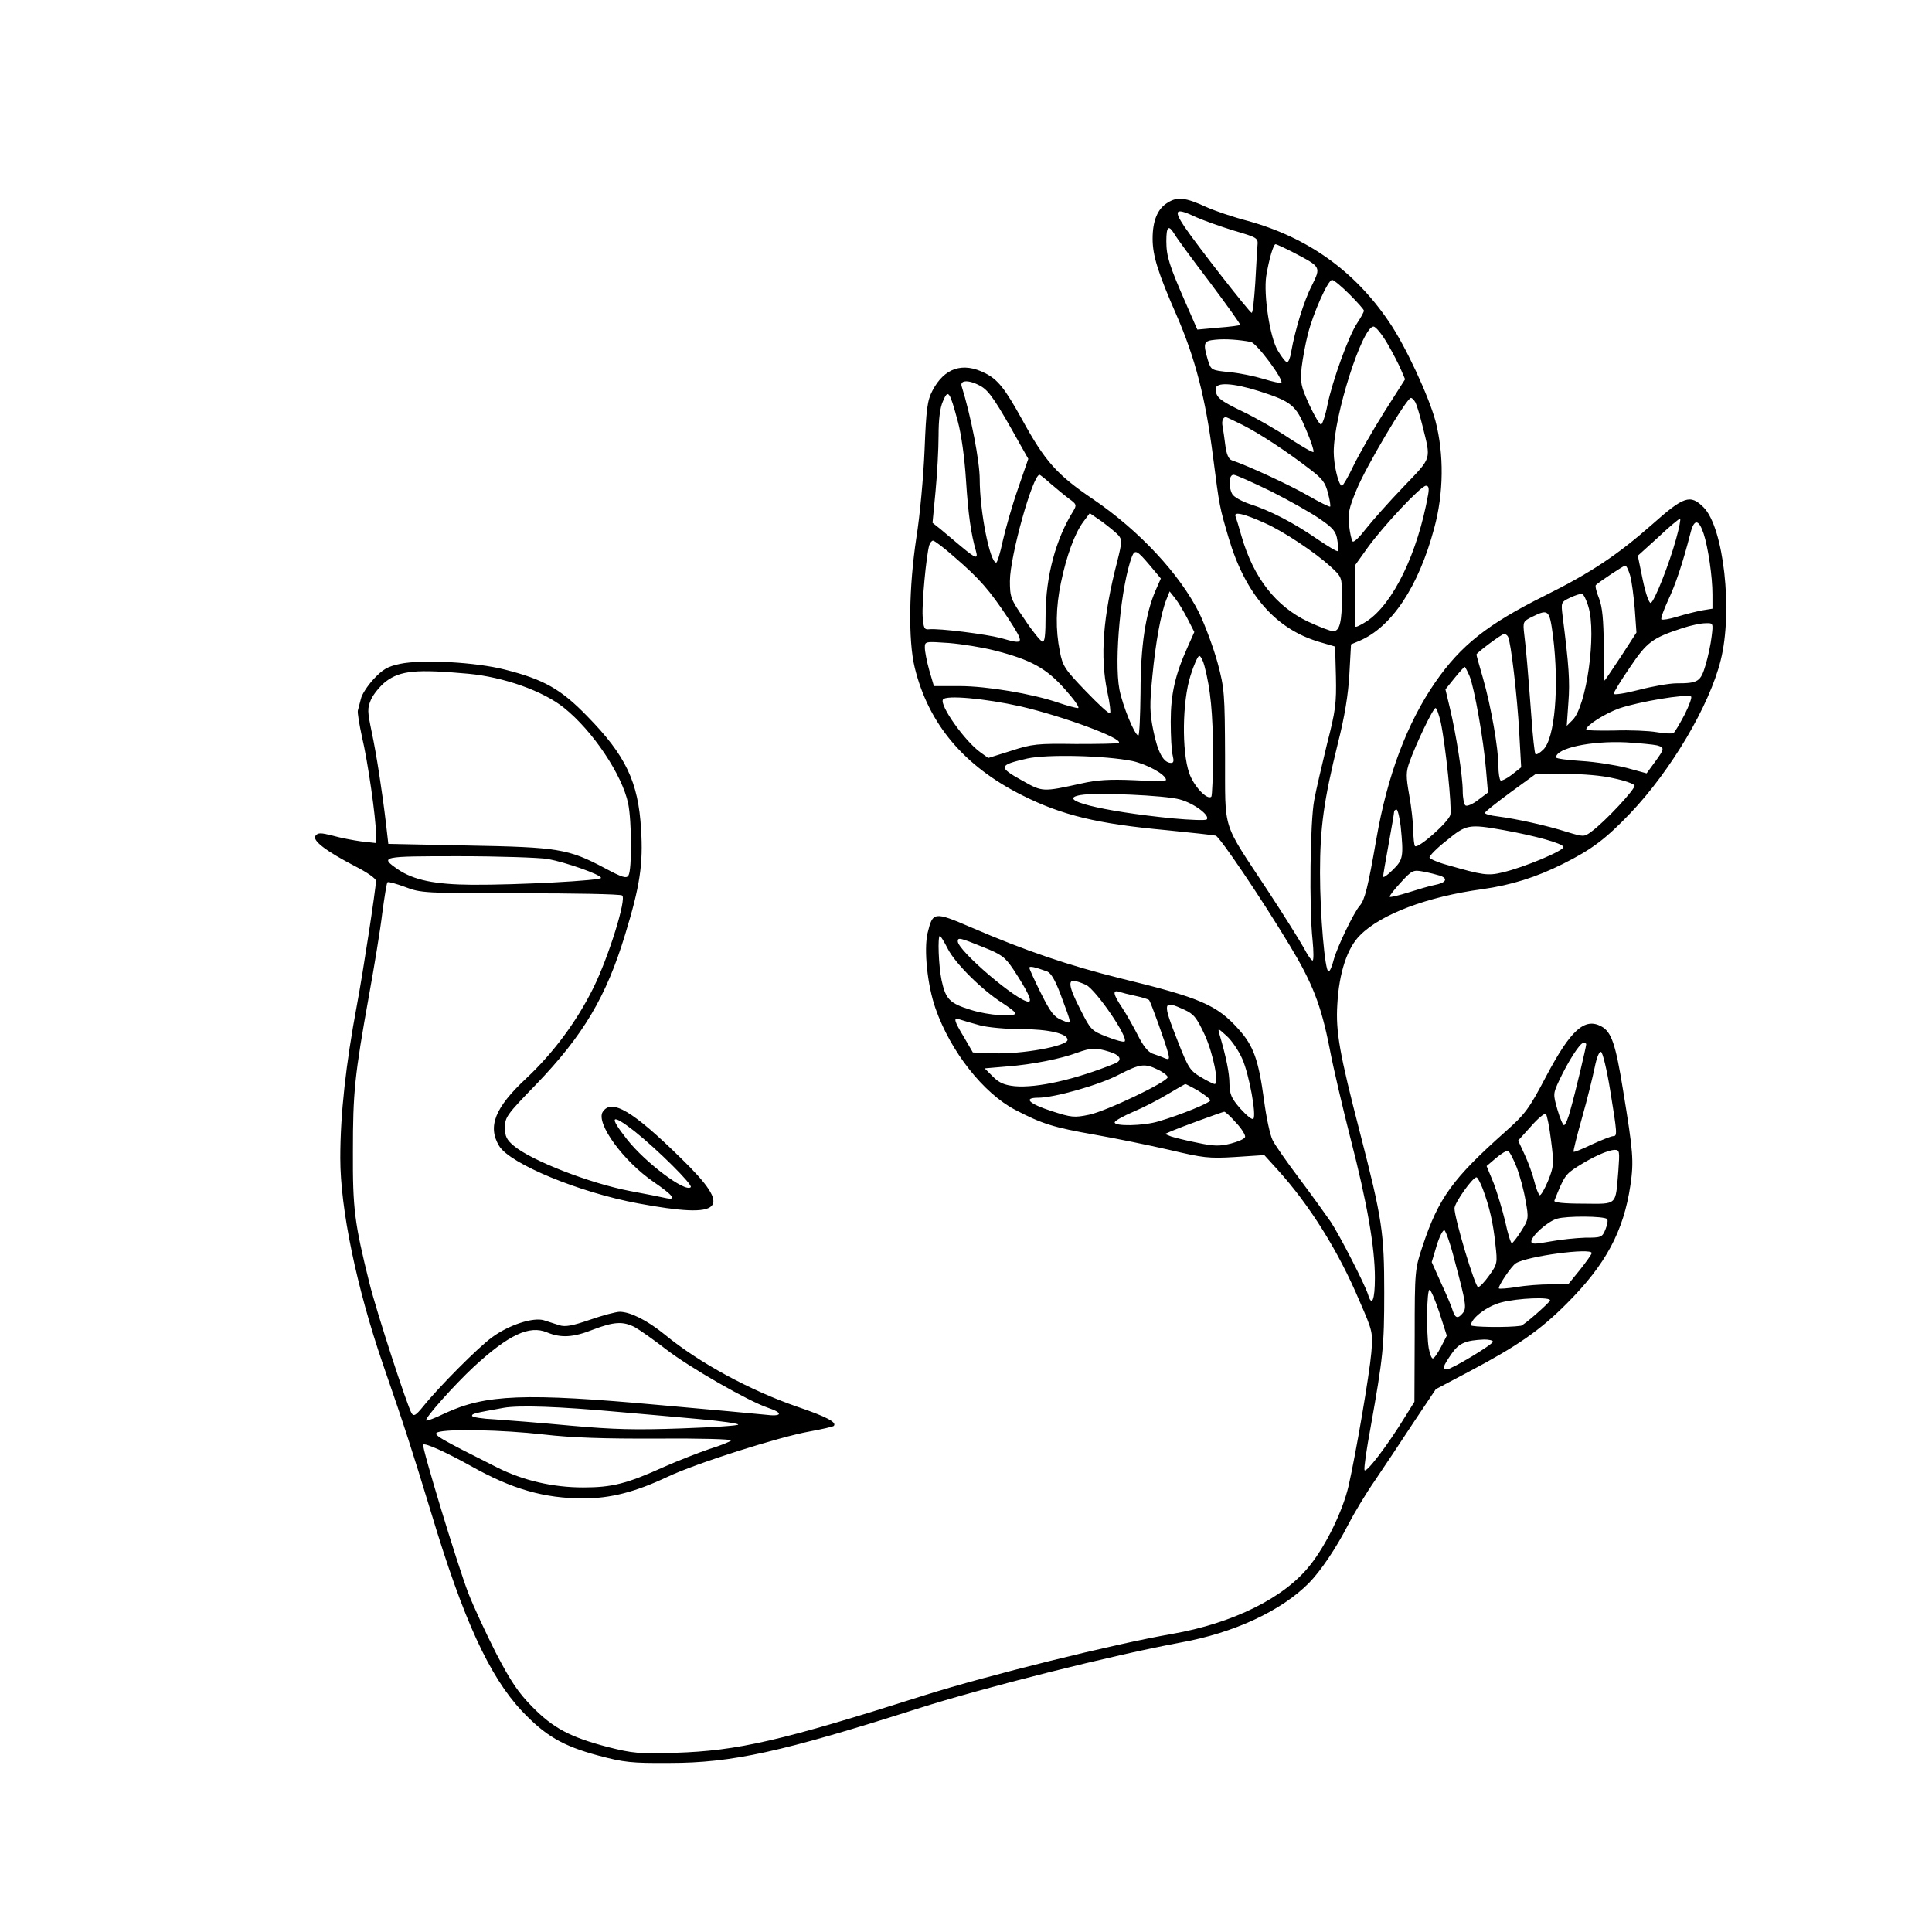
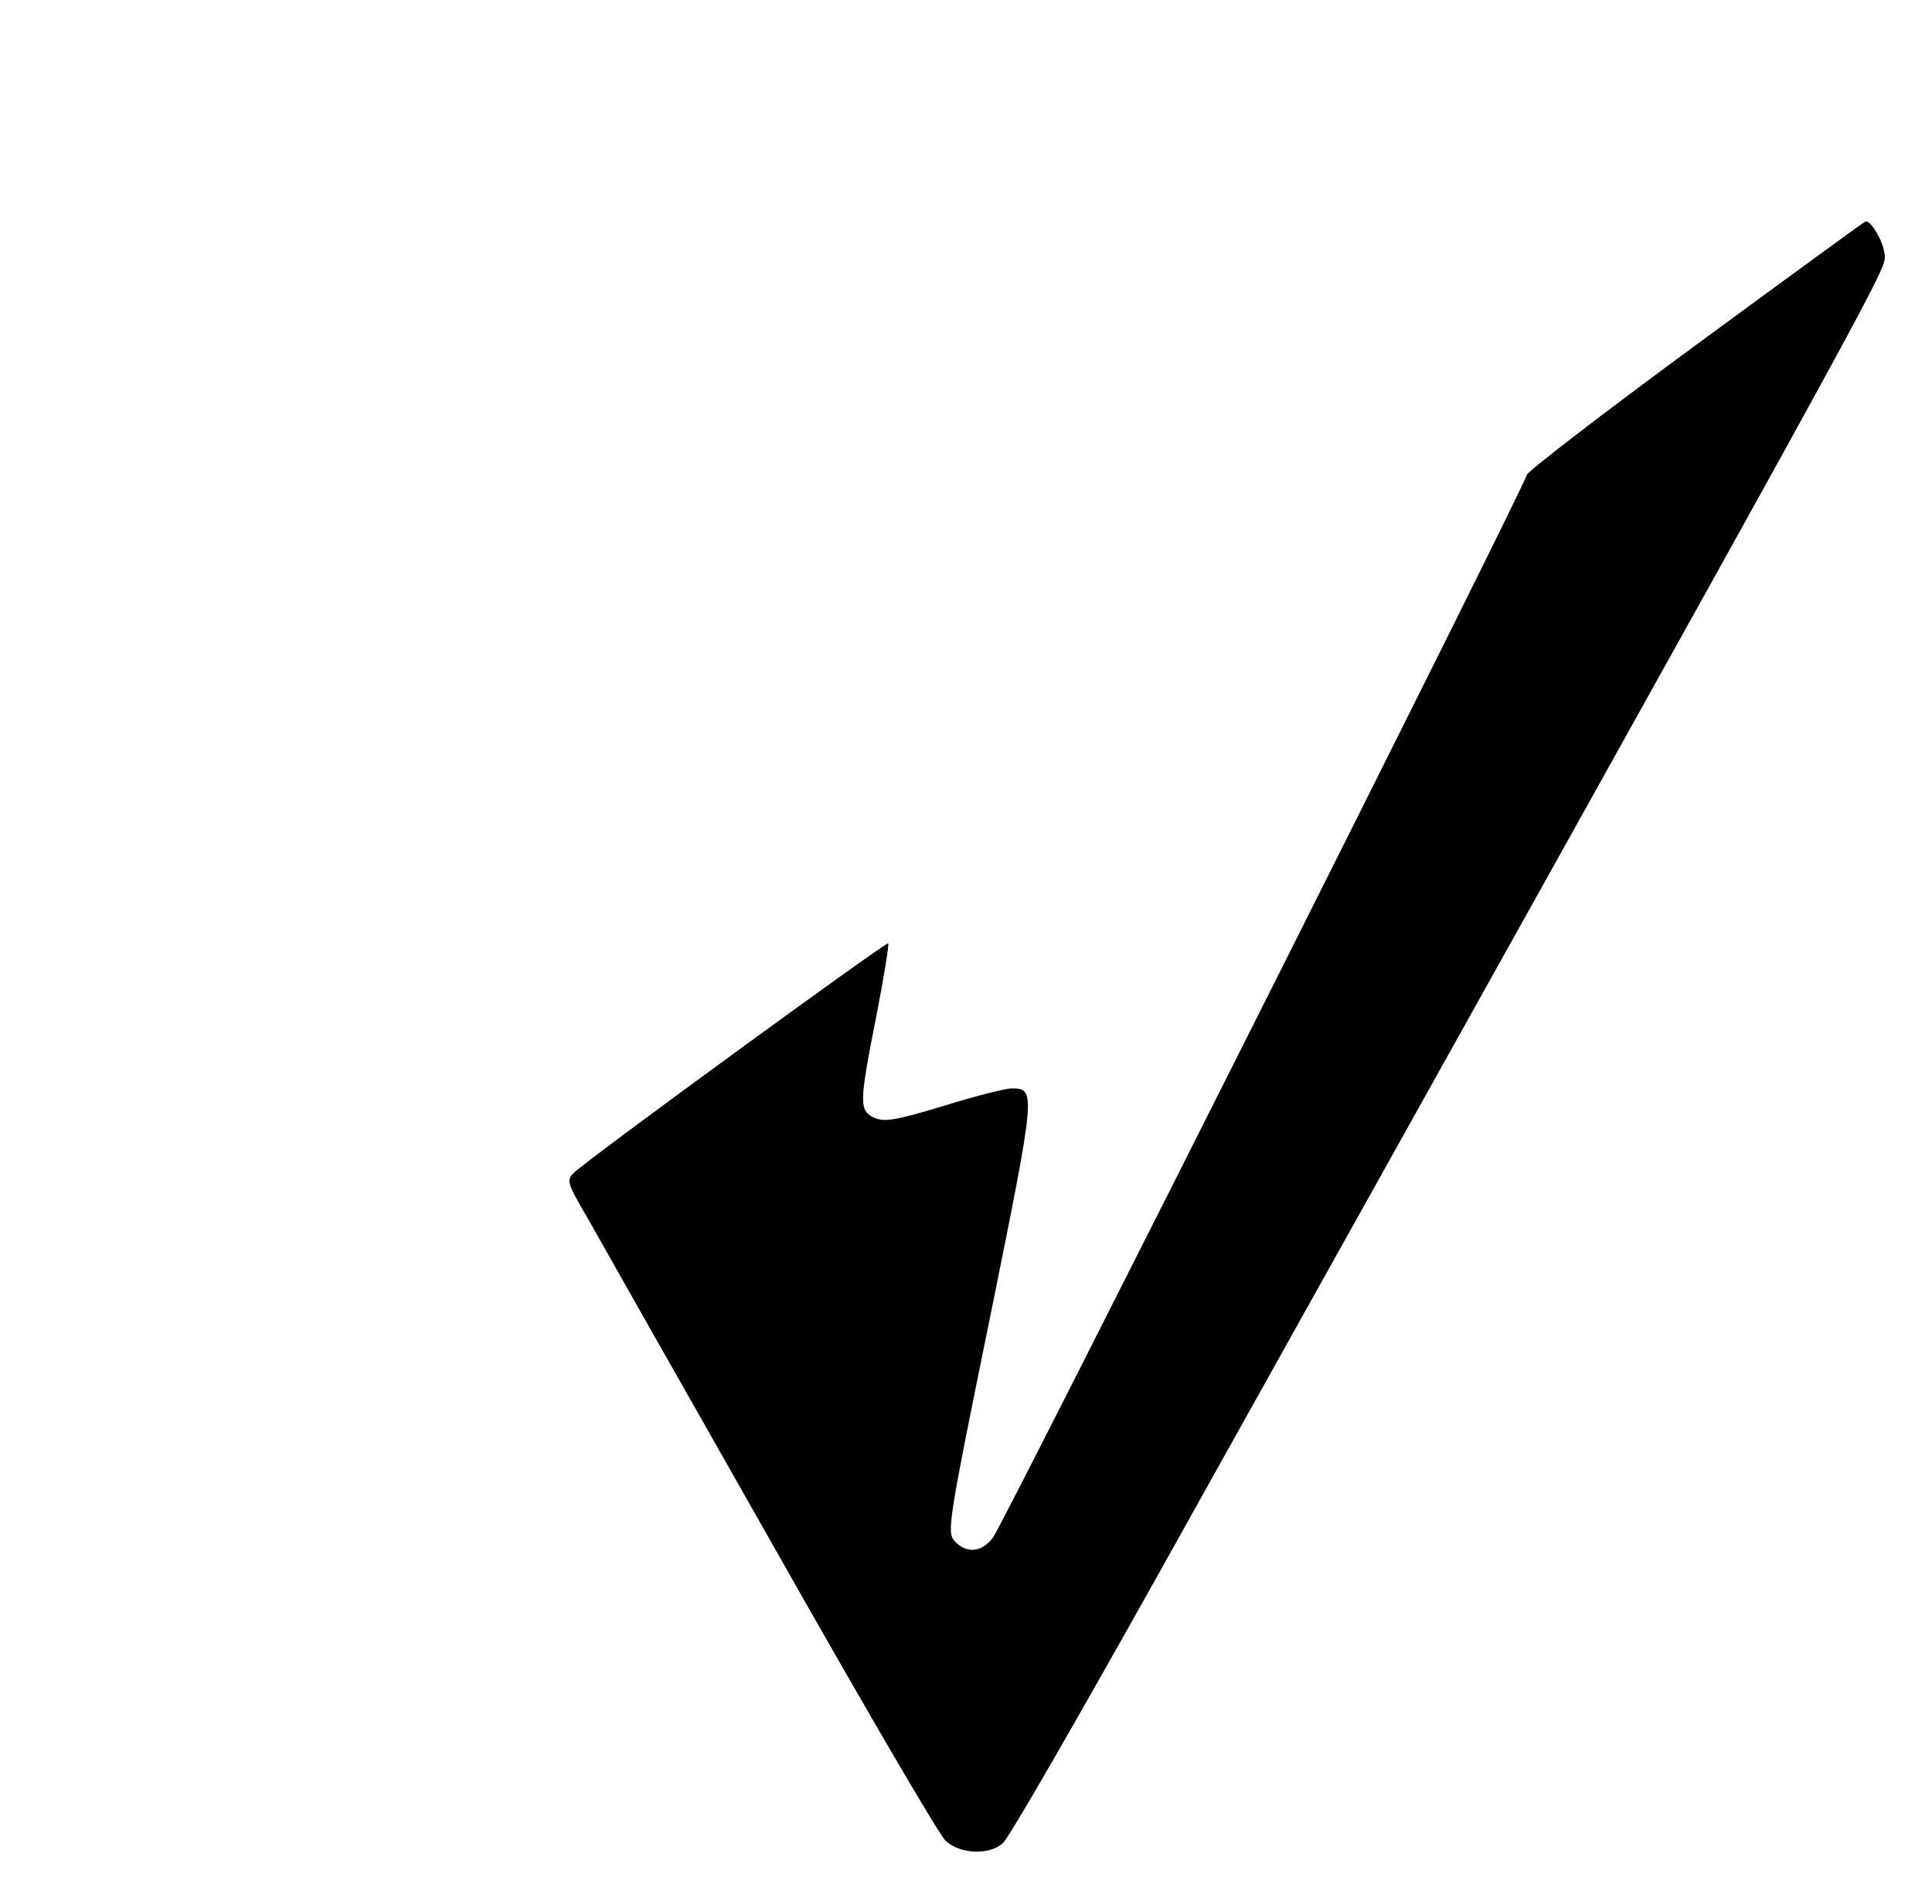
- <svg xmlns="http://www.w3.org/2000/svg" version="1.0" width="704pt" height="704pt" viewBox="0 0 704 704" preserveAspectRatio="xMidYMid meet">
-   <g transform="translate(0,704) scale(0.1,-0.1)" fill="#000000" stroke="none">
-     <path d="M4254 6301 c-36 -22 -54 -65 -54 -131 0 -62 20 -125 87 -278 68 -156 106 -303 133 -515 24 -187 24 -184 57 -297 61 -206 171 -332 330 -379 l58 -17 3 -109 c2 -97 -1 -124 -32 -244 -18 -75 -40 -167 -47 -206 -15 -77 -19 -393 -6 -512 4 -40 4 -73 0 -73 -5 0 -19 21 -32 46 -14 25 -73 120 -133 211 -168 255 -153 208 -154 488 -1 226 -2 246 -27 339 -15 55 -45 136 -67 182 -71 142 -219 301 -387 415 -133 90 -175 138 -259 291 -62 112 -88 145 -134 168 -82 42 -149 19 -192 -63 -19 -36 -23 -66 -29 -217 -4 -96 -17 -240 -30 -320 -27 -179 -30 -373 -6 -472 50 -206 180 -360 392 -466 145 -73 275 -104 525 -127 91 -9 172 -18 180 -20 15 -5 162 -222 269 -399 83 -137 115 -218 146 -376 14 -74 49 -222 76 -328 61 -236 89 -398 89 -508 0 -81 -11 -108 -25 -61 -12 38 -103 215 -136 265 -18 26 -69 97 -114 157 -46 61 -90 124 -98 141 -9 18 -23 83 -31 145 -20 147 -38 198 -93 259 -79 88 -138 114 -430 185 -189 47 -343 99 -545 186 -135 58 -139 57 -158 -21 -14 -60 -1 -190 29 -275 55 -157 174 -308 290 -369 98 -51 138 -64 292 -91 74 -13 196 -38 270 -55 123 -29 143 -32 240 -26 l106 7 49 -54 c115 -127 221 -295 298 -478 48 -110 49 -114 43 -188 -7 -80 -56 -367 -83 -486 -21 -90 -81 -214 -140 -288 -93 -119 -281 -212 -504 -251 -209 -36 -676 -152 -900 -223 -522 -166 -681 -203 -910 -210 -132 -4 -154 -2 -245 21 -137 36 -198 68 -275 146 -52 53 -79 93 -133 197 -36 71 -82 170 -101 219 -41 108 -170 533 -164 540 7 7 84 -28 174 -78 149 -84 267 -118 410 -118 98 0 188 23 305 78 105 50 411 147 520 166 44 8 83 17 87 20 13 13 -27 34 -133 70 -171 59 -358 160 -484 264 -63 51 -123 81 -162 82 -14 0 -63 -13 -109 -29 -64 -22 -90 -27 -112 -20 -15 5 -41 13 -56 18 -39 12 -128 -17 -189 -62 -50 -36 -195 -182 -251 -252 -27 -33 -34 -37 -42 -25 -16 26 -128 370 -154 475 -54 218 -61 269 -60 480 0 214 6 275 59 570 19 105 41 238 48 298 8 59 16 110 19 112 3 3 31 -5 64 -17 57 -22 70 -23 419 -23 198 0 365 -3 372 -8 17 -11 -49 -224 -105 -337 -61 -123 -146 -237 -244 -329 -115 -107 -142 -176 -99 -247 40 -65 291 -169 506 -209 313 -58 348 -22 158 163 -178 175 -255 220 -287 170 -25 -41 75 -179 186 -255 70 -48 85 -67 46 -59 -13 3 -72 15 -132 26 -147 28 -360 111 -424 165 -26 22 -32 34 -32 67 0 37 7 47 113 156 173 180 256 320 325 547 54 176 66 257 58 383 -10 173 -56 269 -196 412 -96 99 -158 134 -300 170 -105 27 -300 38 -382 21 -47 -10 -63 -20 -97 -56 -22 -24 -43 -56 -46 -72 -4 -15 -9 -34 -11 -42 -2 -7 5 -50 15 -96 21 -87 51 -296 51 -353 l0 -34 -54 6 c-29 4 -76 13 -104 21 -43 11 -53 11 -62 0 -14 -17 37 -56 145 -112 43 -22 75 -44 75 -53 0 -26 -48 -339 -69 -450 -41 -219 -61 -400 -61 -560 0 -185 59 -470 155 -750 81 -234 105 -309 177 -545 116 -386 211 -593 329 -719 86 -91 149 -128 279 -163 94 -25 121 -28 260 -27 227 0 408 40 901 197 244 78 714 196 962 242 194 35 365 115 466 216 44 45 100 128 144 214 20 39 63 111 97 160 34 50 97 145 141 212 l81 121 121 64 c174 92 259 150 357 249 141 141 206 262 231 430 13 89 10 122 -27 348 -27 167 -42 211 -79 231 -61 33 -112 -14 -200 -180 -64 -122 -77 -139 -150 -204 -191 -170 -243 -241 -301 -416 -28 -84 -29 -89 -29 -326 l-1 -242 -33 -53 c-66 -108 -146 -212 -149 -195 -2 9 8 78 22 153 46 258 50 297 50 493 0 218 -7 267 -89 585 -74 286 -88 366 -82 464 6 115 36 207 83 253 76 77 246 141 446 168 105 15 195 43 293 92 106 53 156 91 246 185 149 157 288 392 329 557 45 179 11 483 -62 557 -49 49 -72 41 -189 -63 -125 -110 -222 -175 -389 -258 -211 -105 -307 -182 -400 -316 -103 -149 -175 -341 -215 -573 -30 -173 -42 -221 -60 -241 -22 -25 -83 -152 -95 -197 -6 -24 -14 -43 -19 -43 -13 0 -31 206 -31 360 0 164 14 264 65 471 25 98 38 179 42 253 l6 108 31 13 c117 50 215 197 272 410 35 128 36 270 5 390 -25 92 -110 276 -170 363 -126 186 -297 307 -514 367 -54 14 -121 37 -150 50 -78 36 -107 39 -143 16z m106 -53 c25 -11 86 -33 135 -48 88 -26 90 -27 87 -56 -1 -16 -5 -77 -8 -136 -4 -60 -9 -108 -13 -108 -7 0 -199 246 -245 314 -42 63 -32 70 44 34z m-81 -60 c7 -13 65 -92 129 -176 63 -84 113 -154 111 -156 -2 -2 -38 -7 -80 -10 l-76 -7 -42 96 c-60 137 -71 171 -71 226 0 54 8 61 29 27z m436 -69 c99 -52 99 -51 65 -120 -29 -56 -61 -162 -75 -241 -3 -21 -10 -38 -15 -38 -5 0 -20 19 -34 43 -29 48 -52 203 -42 271 10 61 26 116 34 116 4 0 34 -14 67 -31z m202 -151 c29 -29 53 -56 53 -60 0 -5 -11 -25 -25 -46 -31 -47 -90 -210 -108 -298 -7 -37 -18 -69 -23 -71 -5 -1 -24 31 -43 72 -31 68 -33 80 -28 136 4 33 14 88 23 122 19 76 73 197 88 197 6 0 34 -23 63 -52z m138 -179 c20 -34 42 -77 50 -96 l15 -35 -77 -121 c-42 -67 -92 -155 -111 -194 -19 -40 -38 -73 -42 -73 -12 0 -30 74 -30 123 0 131 104 457 145 457 8 0 30 -27 50 -61z m-497 5 c21 -4 121 -138 111 -149 -3 -2 -32 4 -64 14 -33 10 -90 22 -126 25 -66 7 -66 7 -78 45 -18 62 -15 69 27 73 37 4 88 0 130 -8z m-981 -163 c29 -18 55 -57 140 -210 l30 -53 -38 -110 c-21 -60 -45 -145 -55 -189 -9 -43 -20 -79 -24 -79 -23 0 -60 188 -60 303 0 66 -32 232 -66 340 -7 24 31 23 73 -2z m1010 -16 c119 -38 135 -51 172 -140 18 -42 30 -79 27 -82 -2 -3 -42 20 -88 50 -46 31 -121 74 -167 96 -87 42 -101 53 -101 84 0 25 62 22 157 -8z m-1097 -110 c13 -47 25 -135 30 -215 8 -123 18 -195 36 -257 9 -32 0 -29 -54 16 -26 22 -60 50 -75 63 l-29 23 11 115 c6 63 11 155 11 203 0 57 5 101 16 125 19 45 24 38 54 -73z m1668 68 c5 -10 16 -47 25 -83 32 -129 36 -114 -69 -224 -52 -54 -113 -123 -136 -152 -23 -30 -44 -51 -49 -47 -4 4 -10 31 -13 58 -5 42 -1 63 27 130 33 82 183 335 198 335 5 0 12 -8 17 -17z m-629 -82 c61 -31 162 -97 247 -163 42 -32 54 -47 63 -85 7 -25 10 -47 8 -49 -2 -2 -39 16 -82 41 -66 38 -220 109 -277 128 -11 4 -19 22 -23 54 -3 26 -8 57 -10 69 -4 19 1 34 12 34 2 0 30 -13 62 -29z m-700 -214 c20 -17 50 -42 66 -54 28 -20 29 -23 16 -45 -64 -102 -100 -238 -101 -376 0 -78 -3 -103 -12 -100 -7 3 -37 39 -65 82 -50 72 -53 80 -53 139 0 89 83 387 108 387 2 0 21 -15 41 -33z m804 -28 c67 -34 147 -79 178 -101 47 -32 58 -46 62 -76 4 -20 4 -38 2 -40 -3 -3 -37 18 -77 45 -84 58 -170 103 -246 127 -29 10 -57 26 -62 36 -15 29 -12 70 5 70 8 0 70 -28 138 -61z m571 -11 c-38 -213 -127 -398 -224 -462 -22 -14 -40 -23 -41 -19 0 5 -1 57 0 116 l0 109 45 63 c58 80 194 225 212 225 10 0 12 -9 8 -32z m-1129 -148 c14 -16 14 -25 -4 -96 -52 -201 -63 -347 -36 -475 9 -40 13 -75 10 -78 -4 -3 -43 33 -89 81 -76 79 -84 91 -94 144 -16 79 -15 161 4 251 20 97 50 179 81 221 l24 32 45 -31 c24 -18 51 -40 59 -49z m534 44 c68 -30 183 -107 239 -158 41 -38 42 -39 42 -106 0 -96 -8 -130 -32 -130 -10 0 -51 16 -92 35 -117 56 -198 159 -242 311 -9 32 -19 65 -22 73 -7 18 32 9 107 -25z m1499 -56 c-26 -95 -80 -231 -93 -235 -6 -2 -19 36 -29 84 l-18 88 74 67 c40 38 76 68 80 68 3 0 -3 -33 -14 -72z m100 17 c16 -49 32 -156 32 -221 l0 -52 -37 -6 c-21 -4 -62 -14 -91 -23 -29 -9 -55 -13 -58 -10 -3 3 8 34 24 69 27 57 52 130 82 246 13 52 30 51 48 -3z m-2731 -84 c93 -80 129 -122 196 -223 62 -96 61 -98 -26 -73 -53 14 -225 36 -262 32 -17 -2 -20 5 -23 48 -3 47 13 219 24 258 3 9 9 17 14 17 5 0 40 -26 77 -59z m712 -30 l41 -49 -19 -43 c-37 -85 -55 -205 -55 -371 -1 -87 -4 -158 -8 -158 -13 0 -57 107 -69 168 -20 107 6 380 46 485 11 26 19 21 64 -32z m1751 -38 c6 -21 13 -76 17 -123 l6 -85 -57 -88 c-32 -48 -58 -87 -59 -87 -2 0 -3 57 -3 128 -1 93 -5 139 -17 171 -10 24 -15 46 -12 49 11 11 101 71 107 71 4 1 12 -16 18 -36z m-1613 -157 l25 -49 -25 -56 c-45 -100 -61 -170 -61 -271 0 -52 3 -107 7 -122 5 -21 4 -28 -6 -28 -27 0 -48 38 -64 116 -14 68 -14 96 -4 199 12 125 31 229 51 280 l12 30 20 -25 c11 -14 31 -47 45 -74z m1461 43 c30 -99 -7 -363 -58 -413 l-21 -21 6 85 c6 76 2 135 -21 315 -6 50 -6 51 27 67 19 9 38 15 44 14 5 -1 16 -22 23 -47z m-129 -107 c23 -182 7 -374 -36 -414 -12 -12 -25 -19 -28 -16 -3 3 -10 65 -15 139 -13 172 -19 243 -26 299 -5 44 -4 46 28 62 61 30 64 27 77 -70z m578 -1 c-3 -27 -13 -74 -22 -104 -18 -61 -27 -67 -106 -67 -26 0 -88 -11 -138 -24 -50 -13 -91 -19 -91 -14 0 5 26 48 59 96 62 92 81 107 191 143 30 10 68 18 84 18 29 1 29 1 23 -48z m-742 -1 c10 -16 34 -218 41 -351 l7 -125 -34 -27 c-18 -14 -37 -23 -41 -21 -4 3 -8 27 -8 53 0 64 -27 218 -56 319 -13 45 -24 84 -24 87 0 6 92 75 101 75 4 0 11 -4 14 -10z m-1872 -50 c134 -34 190 -65 258 -142 34 -38 55 -68 47 -68 -8 0 -41 9 -73 20 -94 32 -259 60 -359 60 l-93 0 -17 58 c-9 32 -16 69 -16 82 0 23 1 23 88 17 48 -4 122 -16 165 -27z m766 -57 c22 -83 31 -175 31 -319 0 -83 -3 -153 -6 -157 -15 -14 -65 39 -81 87 -27 79 -25 259 5 354 12 39 27 72 32 72 5 0 14 -17 19 -37z m966 -37 c17 -41 51 -231 60 -342 l7 -82 -36 -27 c-19 -15 -40 -24 -46 -20 -5 3 -10 27 -10 53 0 54 -24 207 -47 303 l-16 67 33 41 c18 22 35 41 37 41 2 0 10 -15 18 -34z m-3649 9 c130 -12 273 -63 349 -124 105 -84 212 -244 234 -349 13 -64 14 -241 1 -262 -7 -12 -22 -8 -87 27 -132 70 -169 76 -498 82 l-290 6 -8 70 c-14 119 -35 256 -53 340 -15 73 -16 83 -2 116 9 20 33 49 53 65 54 41 113 46 301 29z m4433 -148 c-18 -34 -36 -65 -41 -68 -5 -3 -33 -2 -61 3 -28 5 -98 8 -154 6 -57 -1 -103 0 -103 4 0 15 70 59 121 77 71 24 241 53 261 43 4 -2 -6 -31 -23 -65z m-2420 29 c155 -36 374 -117 358 -133 -3 -3 -74 -4 -158 -4 -139 2 -159 0 -235 -25 l-83 -26 -29 21 c-56 40 -149 171 -136 192 10 17 153 4 283 -25z m1531 -58 c18 -87 41 -309 35 -337 -7 -27 -118 -125 -129 -114 -3 4 -6 29 -6 57 -1 28 -7 86 -15 129 -12 68 -12 84 1 120 23 65 86 197 95 197 4 0 12 -23 19 -52z m788 -84 c28 -8 28 -12 -8 -61 l-30 -41 -73 20 c-39 10 -114 22 -164 25 -51 3 -93 9 -93 13 0 34 127 61 255 55 50 -3 100 -8 113 -11z m-1912 -57 c54 -12 122 -49 123 -69 1 -4 -52 -5 -116 -1 -90 4 -136 1 -193 -12 -141 -31 -141 -31 -214 10 -90 50 -88 57 17 81 72 16 283 11 383 -9z m1754 -63 c39 -8 73 -20 76 -26 6 -10 -108 -133 -158 -169 -26 -19 -27 -19 -90 0 -72 23 -181 47 -250 56 -27 3 -48 9 -47 13 0 4 42 37 92 74 l92 67 108 1 c64 0 136 -6 177 -16z m-1581 -77 c52 -14 112 -59 98 -73 -4 -4 -60 -2 -125 4 -261 26 -430 69 -334 85 56 10 308 -1 361 -16z m805 -98 c11 -111 9 -122 -29 -159 -19 -19 -35 -30 -35 -24 0 5 9 58 20 118 11 60 20 113 20 118 0 4 4 8 9 8 4 0 11 -28 15 -61z m376 -14 c116 -21 213 -48 217 -61 4 -13 -144 -75 -222 -93 -53 -13 -72 -10 -201 27 -34 9 -63 22 -65 27 -1 6 26 34 62 62 72 59 80 61 209 38z m-3484 -105 c65 -12 194 -57 194 -69 0 -10 -307 -26 -470 -25 -136 1 -212 17 -270 56 -68 47 -61 48 222 48 146 0 291 -5 324 -10z m3252 -61 c30 -11 21 -26 -21 -34 -17 -3 -60 -16 -95 -27 -35 -11 -65 -18 -68 -16 -2 3 16 26 40 52 41 45 46 47 82 40 22 -4 49 -11 62 -15z m-1794 -267 c27 -53 126 -151 199 -197 26 -17 47 -33 47 -37 0 -15 -99 -8 -162 12 -78 24 -92 39 -107 108 -11 53 -15 162 -6 162 2 0 16 -22 29 -48z m128 7 c68 -27 80 -36 111 -82 51 -78 70 -117 55 -117 -40 0 -258 186 -258 220 0 15 8 13 92 -21z m234 -89 c14 -6 29 -32 48 -82 44 -119 44 -111 5 -95 -28 11 -41 28 -76 98 -23 46 -42 88 -42 92 -1 8 18 4 65 -13z m142 -49 c38 -21 155 -192 140 -206 -3 -3 -32 4 -64 17 -57 22 -60 26 -96 97 -45 87 -49 116 -15 105 12 -3 28 -10 35 -13z m180 -40 c24 -5 46 -12 49 -15 6 -6 61 -159 70 -195 5 -21 3 -23 -13 -17 -10 5 -31 12 -45 17 -17 7 -34 29 -53 67 -16 31 -41 76 -57 100 -33 49 -36 66 -11 58 9 -3 36 -10 60 -15z m177 -50 c35 -16 45 -28 75 -92 31 -68 53 -179 36 -179 -4 0 -27 11 -50 25 -39 23 -46 33 -84 130 -57 145 -56 152 23 116z m-745 -57 c30 -8 98 -14 152 -14 97 0 168 -16 168 -39 0 -23 -167 -53 -270 -49 l-75 3 -32 55 c-37 61 -41 75 -15 65 9 -3 42 -13 72 -21z m957 -123 c25 -57 52 -205 40 -218 -5 -4 -25 13 -47 37 -33 38 -39 52 -40 90 0 40 -12 98 -36 180 -7 25 -7 25 26 -5 18 -16 44 -54 57 -84z m1253 54 c0 -9 -41 -182 -57 -237 -8 -32 -19 -58 -24 -58 -4 0 -15 26 -24 57 -16 56 -16 58 7 107 32 68 75 136 88 136 5 0 10 -2 10 -5z m-1739 -27 c41 -12 51 -31 22 -43 -145 -59 -284 -90 -365 -83 -38 4 -57 12 -80 35 l-30 30 82 7 c92 7 196 28 255 50 50 18 68 19 116 4z m1826 -139 c26 -160 27 -169 11 -169 -7 0 -42 -14 -77 -30 -35 -17 -65 -29 -67 -27 -2 2 12 58 31 125 19 67 39 149 46 183 7 35 16 58 23 56 6 -2 21 -64 33 -138z m-1647 73 c19 -9 35 -22 35 -27 0 -17 -226 -125 -287 -137 -53 -11 -64 -10 -135 13 -84 27 -106 49 -50 49 58 0 222 46 294 84 78 40 94 42 143 18z m147 -77 c23 -14 43 -30 43 -35 0 -8 -106 -52 -188 -76 -55 -17 -165 -19 -160 -3 2 6 33 23 68 38 36 15 92 44 125 64 33 20 62 36 64 37 2 0 24 -11 48 -25z m137 -116 c21 -22 35 -46 33 -52 -2 -7 -25 -17 -52 -24 -40 -10 -62 -10 -122 3 -41 8 -84 19 -96 23 l-22 9 25 11 c25 11 180 68 191 70 4 0 23 -17 43 -40z m1148 -66 c11 -85 10 -93 -11 -146 -13 -31 -27 -55 -31 -52 -4 3 -13 25 -19 50 -6 25 -22 69 -35 97 l-24 52 47 52 c25 29 50 49 54 45 4 -4 13 -48 19 -98z m-3340 35 c84 -67 214 -196 205 -204 -20 -20 -165 89 -232 174 -68 86 -59 97 27 30z m3214 -130 c12 -31 27 -86 33 -123 12 -65 11 -68 -16 -111 -15 -24 -31 -44 -34 -44 -4 0 -15 35 -24 78 -10 42 -29 105 -42 140 l-26 63 34 29 c19 16 38 28 44 26 5 -1 19 -28 31 -58z m371 -15 c-11 -128 -1 -120 -128 -119 -71 0 -108 4 -105 11 35 88 40 96 84 124 57 36 110 60 136 61 18 0 18 -6 13 -77z m-494 -65 c25 -67 38 -125 46 -202 8 -69 7 -72 -22 -113 -17 -24 -35 -43 -41 -43 -11 0 -86 250 -86 287 0 20 66 113 80 113 4 0 14 -19 23 -42z m453 -110 c4 -4 1 -21 -6 -38 -12 -29 -15 -30 -74 -30 -33 -1 -91 -7 -128 -14 -55 -10 -68 -10 -68 0 0 20 59 73 93 83 35 11 172 10 183 -1z m-555 -153 c41 -153 44 -172 29 -190 -17 -21 -27 -19 -36 8 -3 12 -22 57 -42 100 l-35 78 18 60 c10 33 23 58 28 56 5 -1 23 -52 38 -112z m499 29 c0 -4 -19 -31 -42 -60 l-43 -53 -65 -1 c-36 0 -92 -4 -124 -10 -33 -5 -62 -7 -64 -5 -6 5 46 83 62 92 42 26 276 57 276 37z m-555 -217 l27 -84 -21 -41 c-12 -23 -25 -42 -30 -42 -5 0 -11 17 -15 38 -9 56 -7 212 3 212 5 0 21 -38 36 -83z m403 44 c-4 -10 -96 -91 -106 -92 -45 -7 -182 -5 -182 2 0 25 59 70 110 83 60 16 184 21 178 7z m-3335 -97 c18 -10 69 -46 113 -80 85 -66 301 -190 373 -214 57 -19 51 -33 -11 -25 -29 3 -201 19 -383 35 -494 45 -635 39 -784 -30 -35 -17 -66 -29 -68 -26 -7 7 103 130 174 196 126 116 202 152 266 125 51 -21 95 -19 168 10 76 29 109 31 152 9z m3127 -53 c0 -10 -151 -101 -168 -101 -18 0 -14 11 16 55 28 41 52 51 120 54 17 0 32 -3 32 -8z m-3185 -256 c83 -7 214 -19 293 -26 78 -7 142 -16 142 -20 0 -4 -93 -10 -207 -14 -167 -6 -247 -4 -403 10 -107 10 -232 20 -277 23 -46 2 -83 8 -83 13 0 8 10 10 115 29 57 10 201 5 420 -15z m-275 -82 c104 -12 222 -16 419 -15 151 1 270 -2 265 -7 -5 -5 -40 -19 -79 -31 -38 -13 -113 -42 -165 -65 -137 -62 -190 -75 -295 -75 -110 0 -219 25 -314 73 -213 107 -236 120 -216 128 35 13 236 9 385 -8z" />
+ <svg xmlns="http://www.w3.org/2000/svg" version="1.0" width="410pt" height="404pt" viewBox="0 0 410 404" preserveAspectRatio="xMidYMid meet">
+   <g transform="translate(0,404) scale(0.1,-0.1)" fill="#000000" stroke="none">
+     <path d="M3598 3307 c-196 -144 -357 -268 -358 -275 0 -16 -1105 -2215 -1132 -2254 -23 -33 -57 -36 -82 -9 -17 19 -14 39 75 475 98 484 98 486 45 486 -11 0 -76 -16 -143 -37 -103 -31 -126 -35 -148 -25 -32 15 -32 30 5 217 16 82 27 151 25 153 -4 4 -635 -456 -667 -487 -16 -15 -15 -21 26 -91 23 -41 199 -352 391 -690 191 -338 358 -625 372 -637 30 -28 92 -31 121 -5 12 9 159 265 328 567 1494 2676 1544 2767 1544 2799 0 27 -27 77 -41 76 -2 0 -165 -119 -361 -263z" />
  </g>
</svg>
